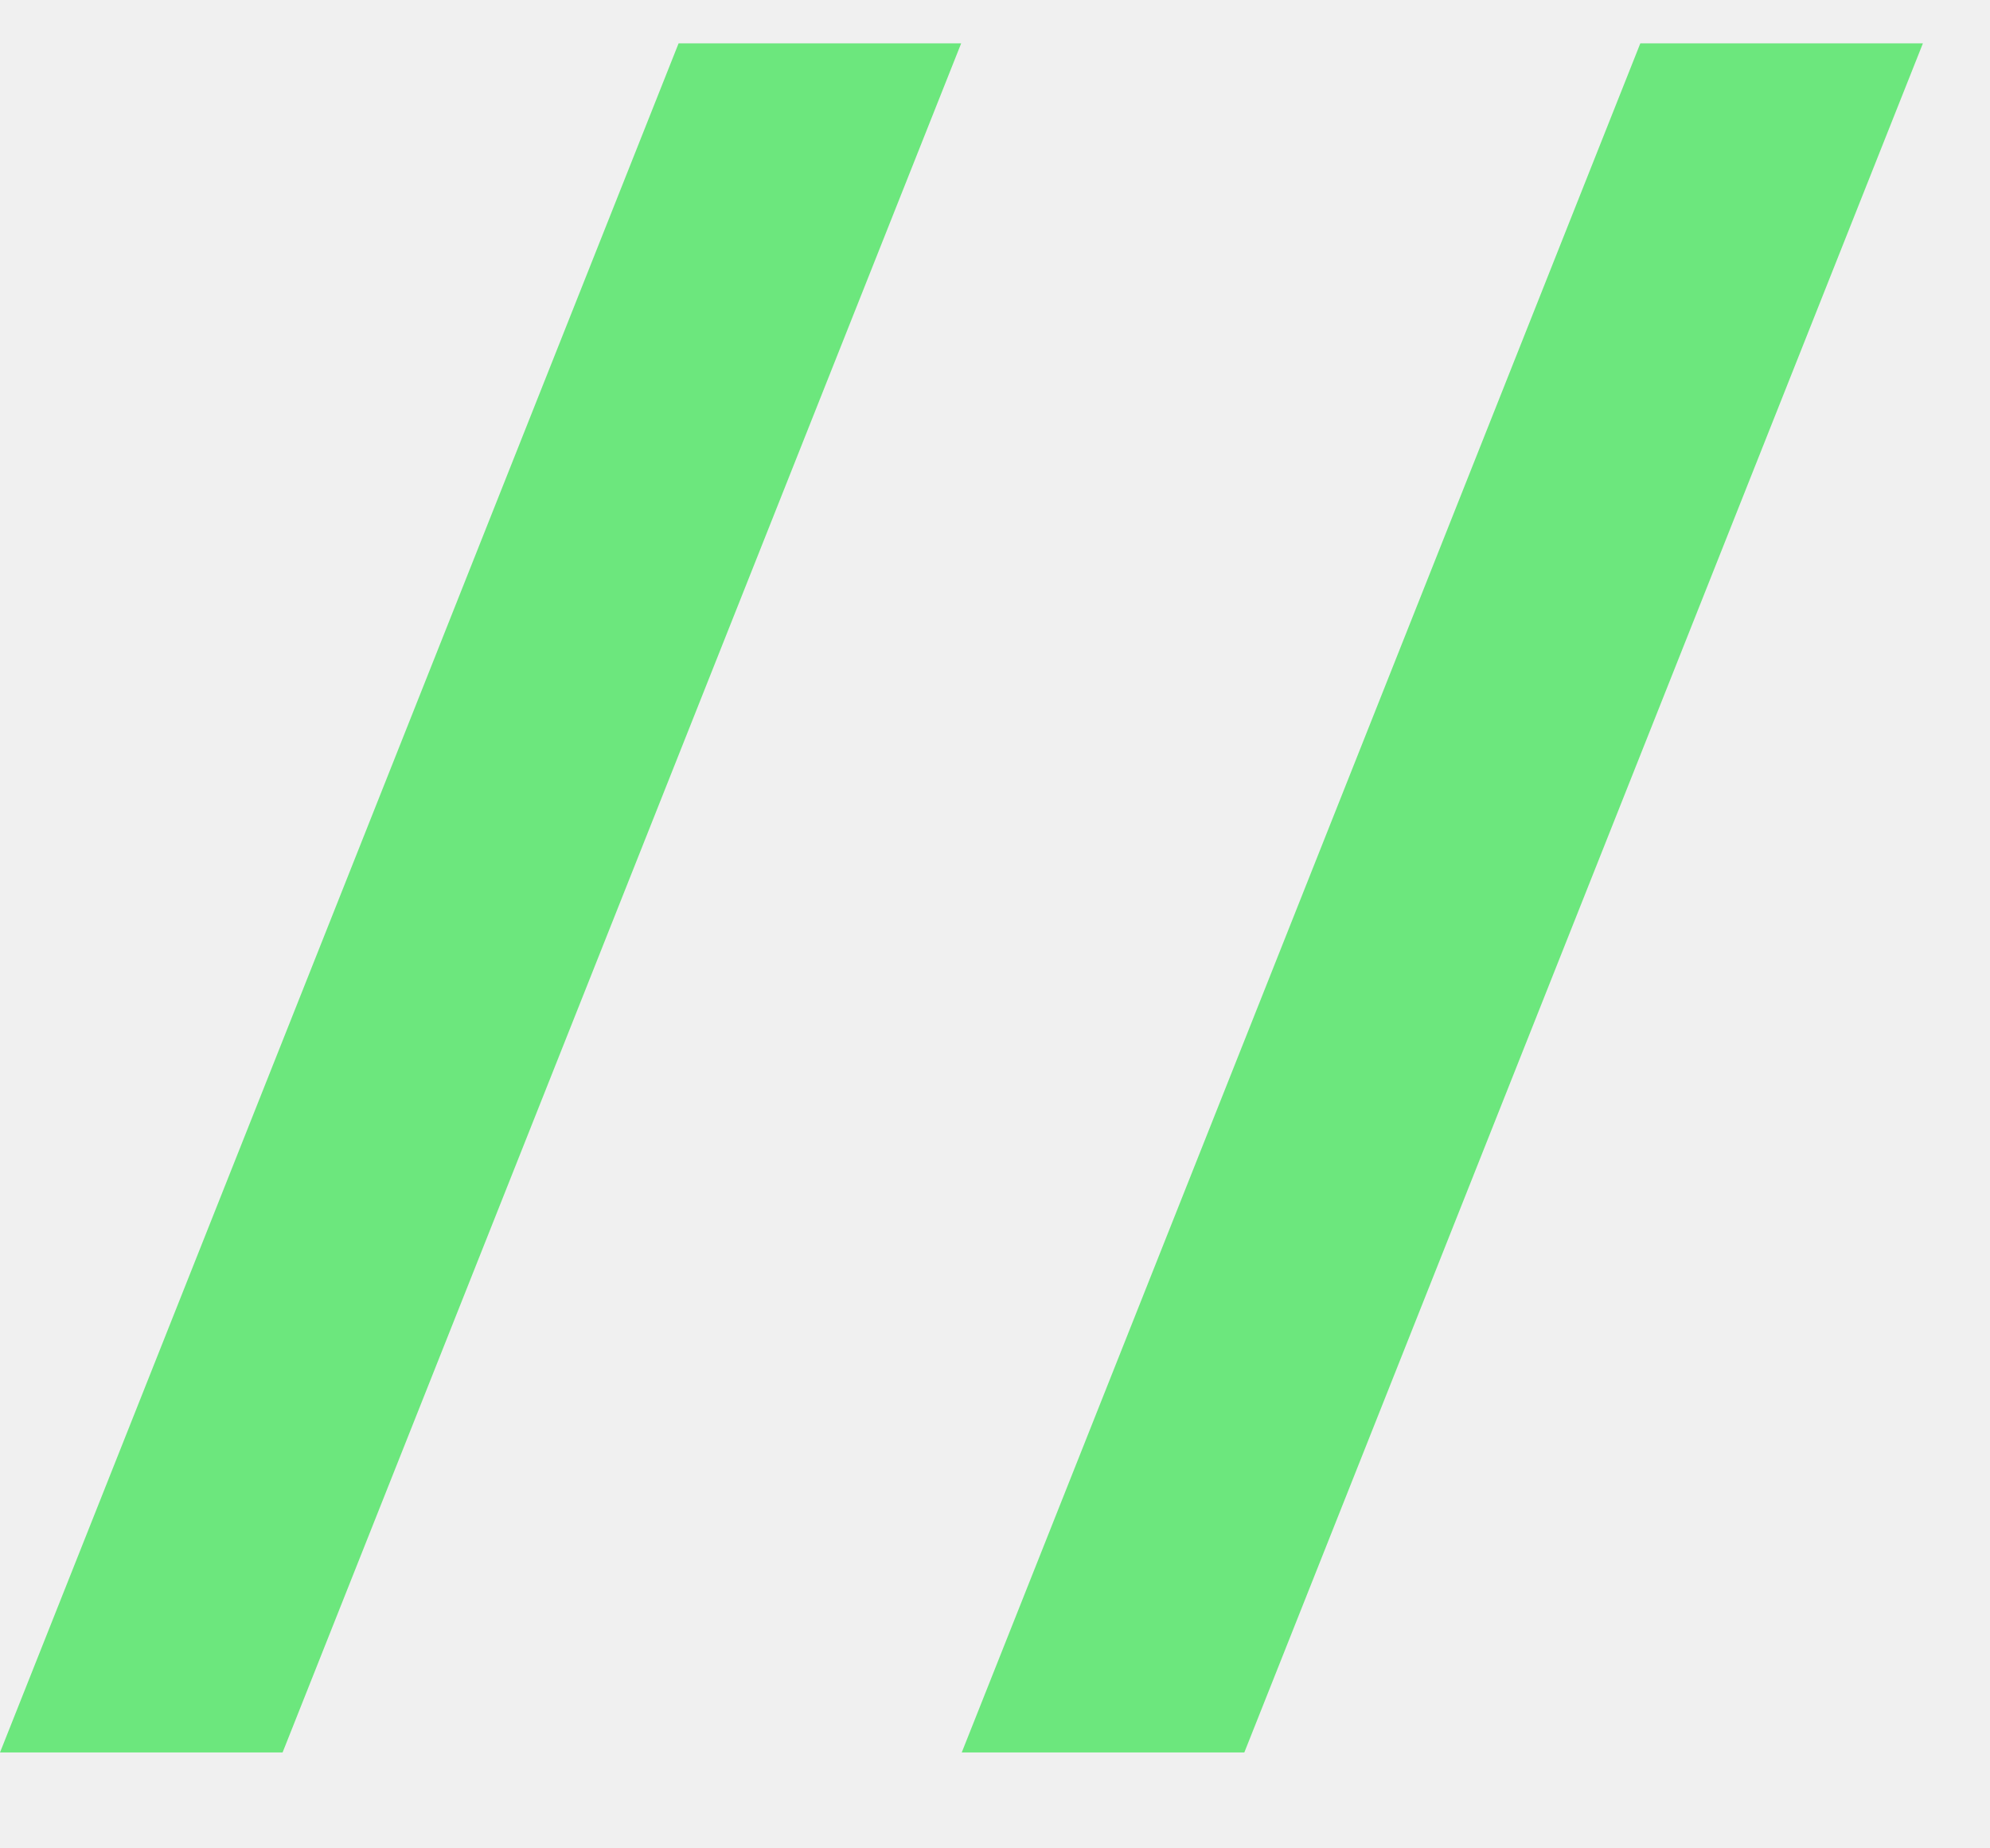
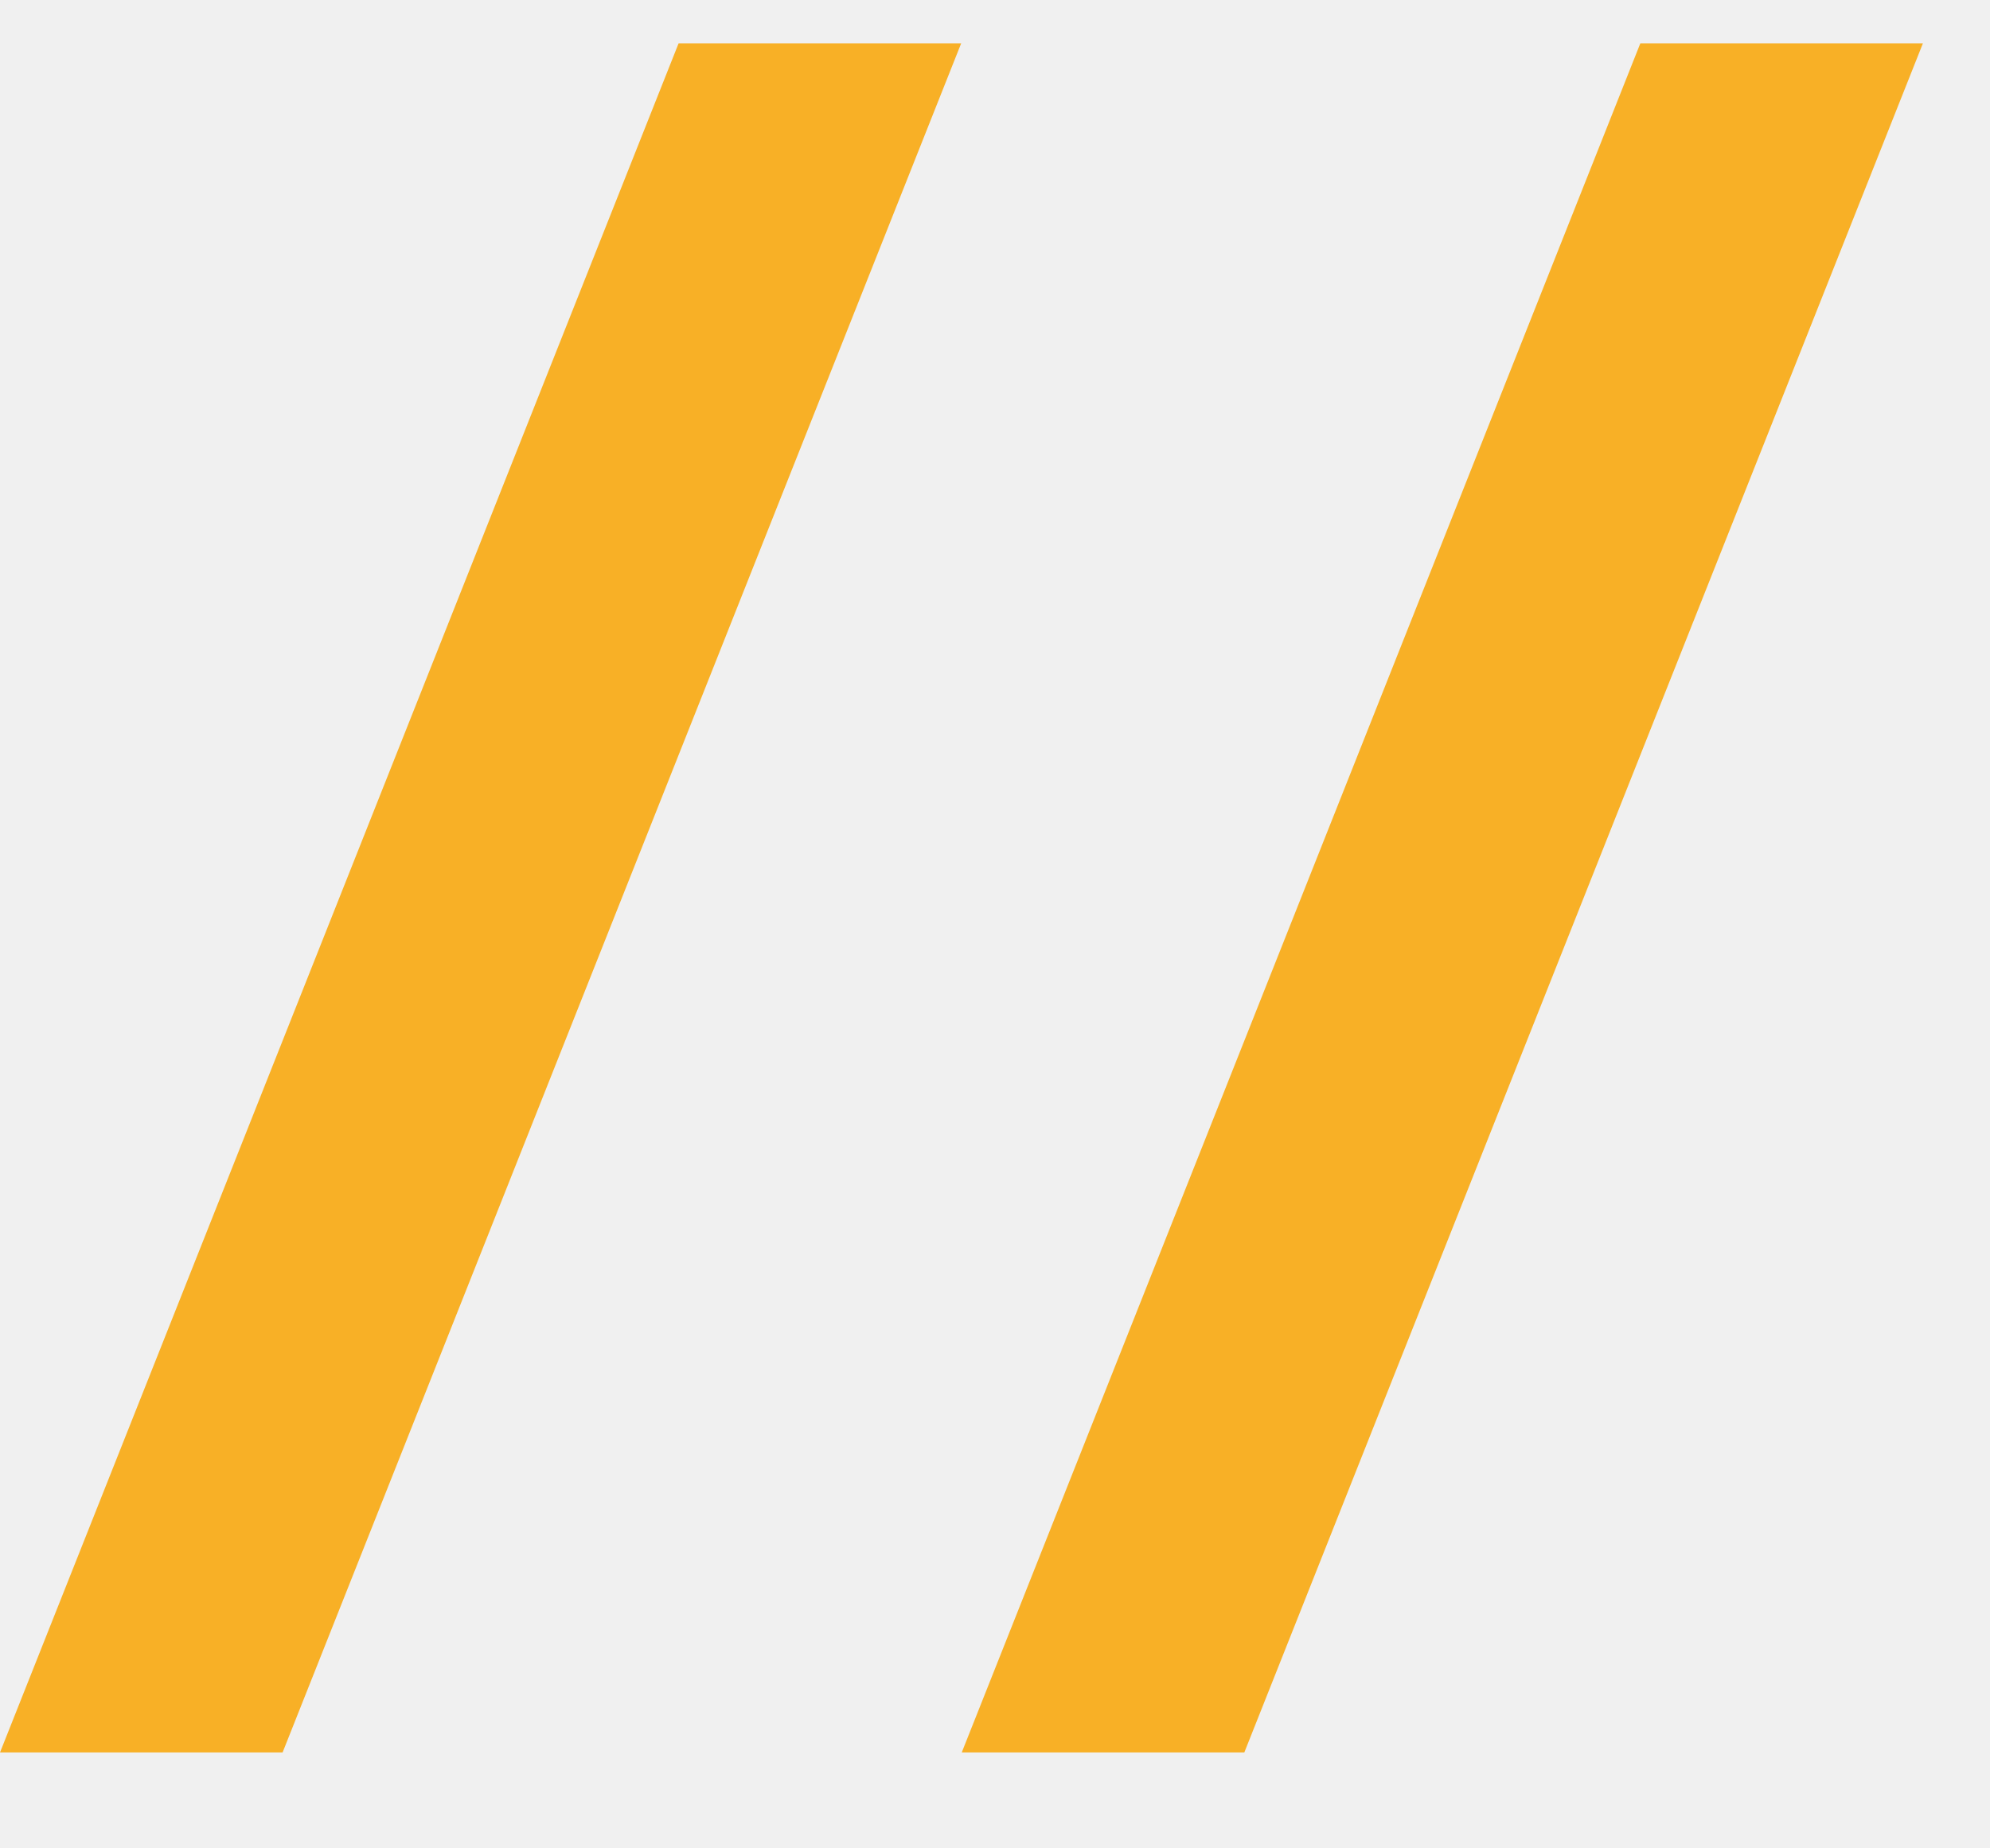
<svg xmlns="http://www.w3.org/2000/svg" width="14" height="13" viewBox="0 0 14 13" fill="none">
-   <path d="M6.766 12.331L11.54 0.305H13.528L8.754 12.331H6.766Z" fill="#6CE77D" />
-   <path d="M0 12.331L4.774 0.305H6.762L1.988 12.331H0Z" fill="#6CE77D" />
+   <g clip-path="url(#clip0_47_26)">
+     <path d="M6.766 12.331L11.54 0.305H13.528L8.754 12.331H6.766Z" fill="#F8B026" />
+     <path d="M0 12.331L4.774 0.305H6.762L1.988 12.331H0Z" fill="#F8B026" />
+   </g>
+   <defs>
+     <clipPath id="clip0_47_26">
+       <rect width="14" height="13" fill="white" />
+     </clipPath>
+   </defs>
</svg>
